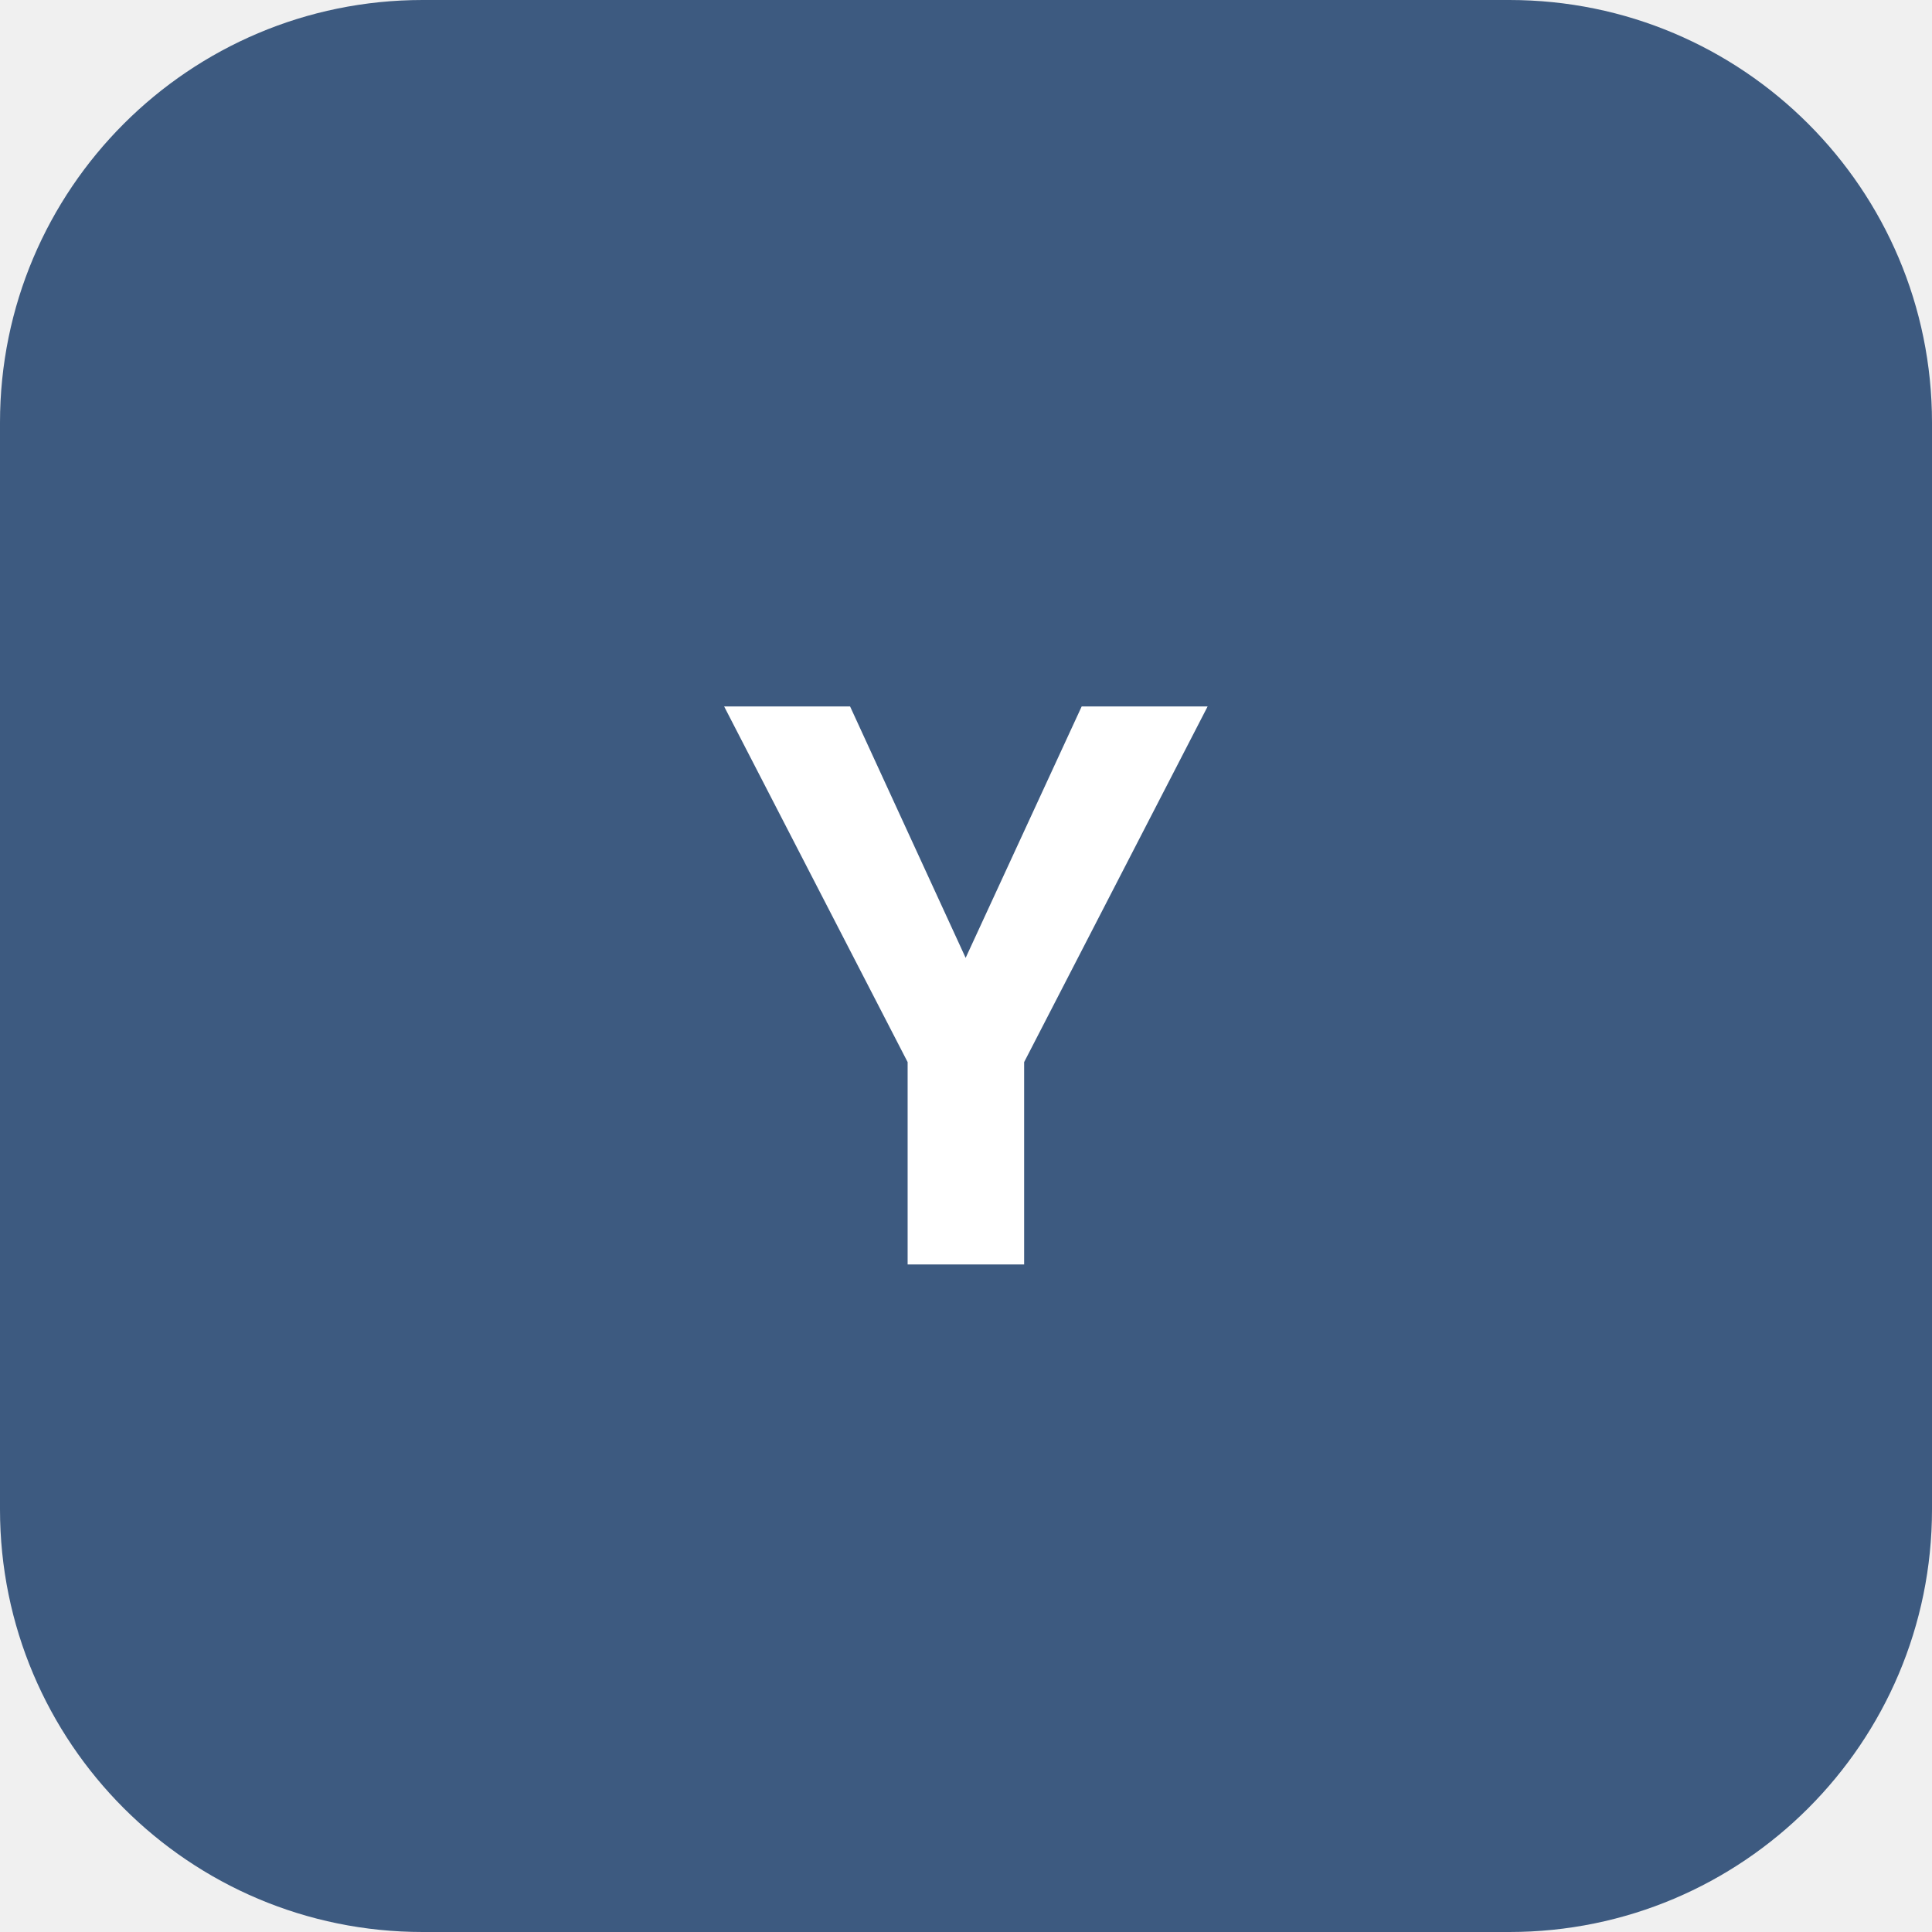
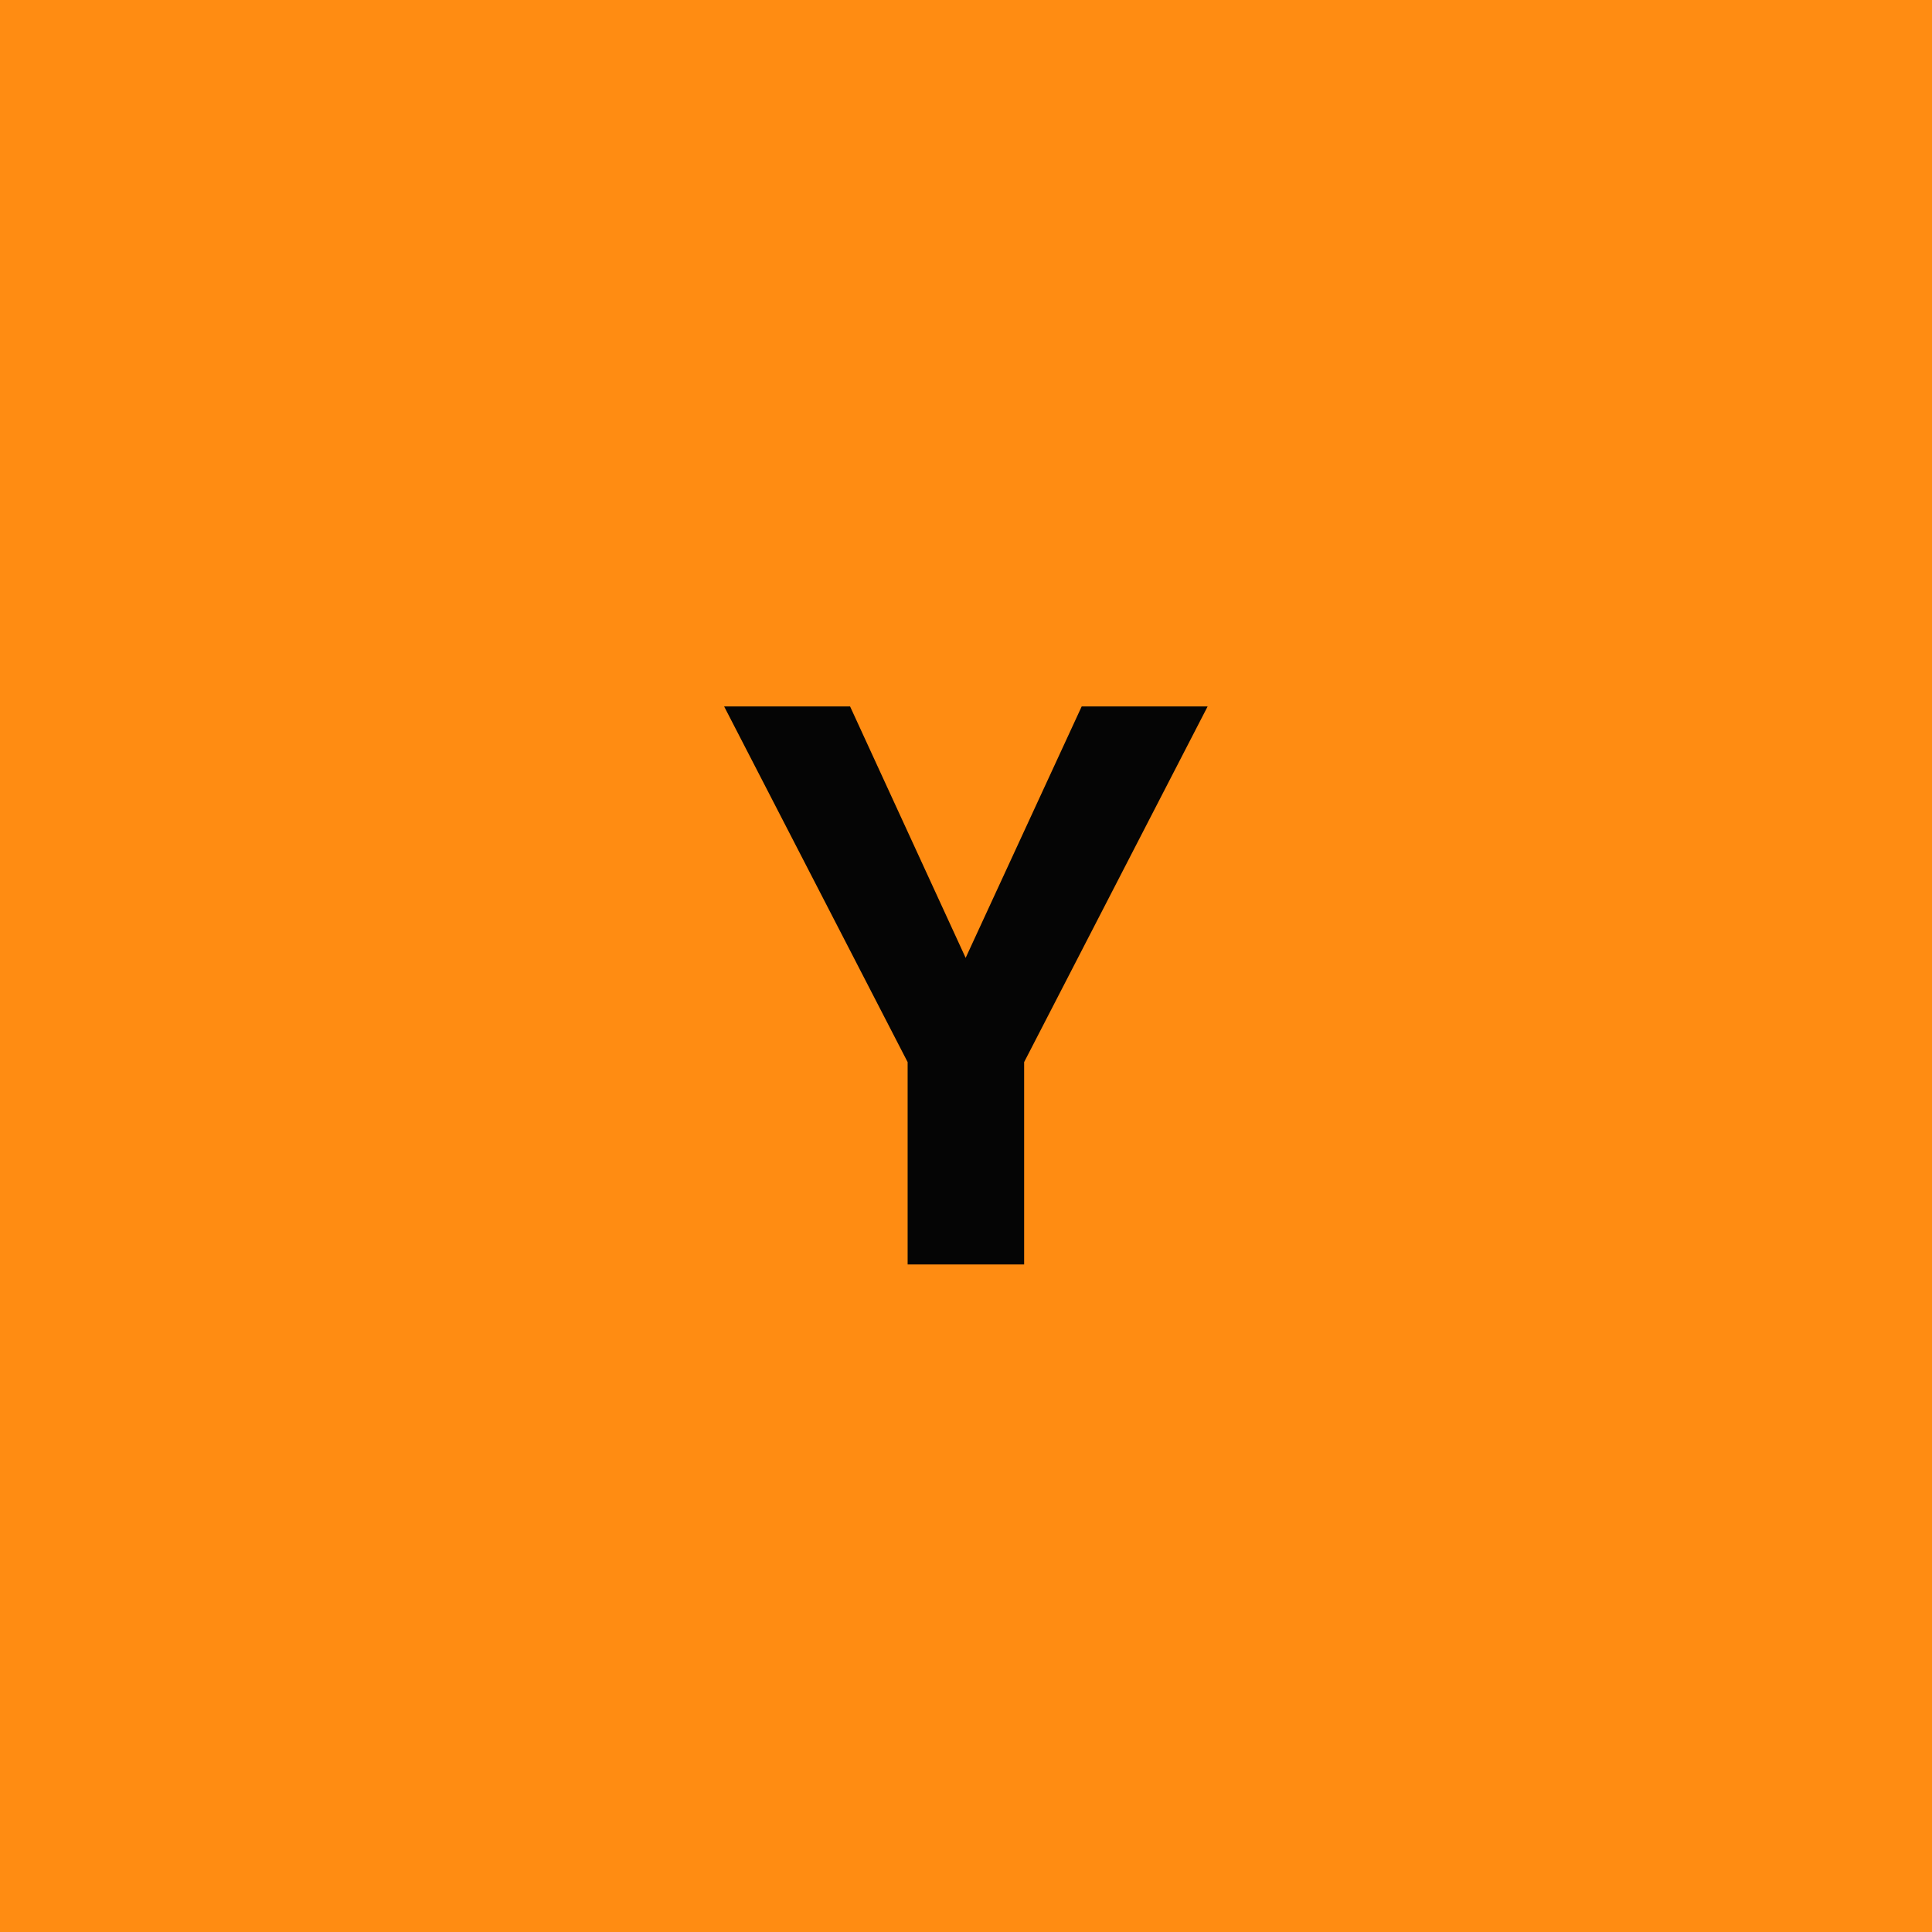
<svg xmlns="http://www.w3.org/2000/svg" viewBox="0 0 64 64" width="64" height="64" role="img" aria-label="A logo placeholder">
-   <rect width="64" height="64" rx="14" fill="#3d5a80" />
-   <text x="32" y="33" text-anchor="middle" dominant-baseline="central" font-family="system-ui, -apple-system, Segoe UI, Roboto, sans-serif" font-size="26" font-weight="600" fill="#ffffff">Y</text>
+   <rect width="64" height="64" fill="#ff8c12" />
+   <text x="32" y="33" text-anchor="middle" dominant-baseline="central" font-family="system-ui, -apple-system, Segoe UI, Roboto, sans-serif" font-size="26" font-weight="600" fill="#050505">Y</text>
</svg>
